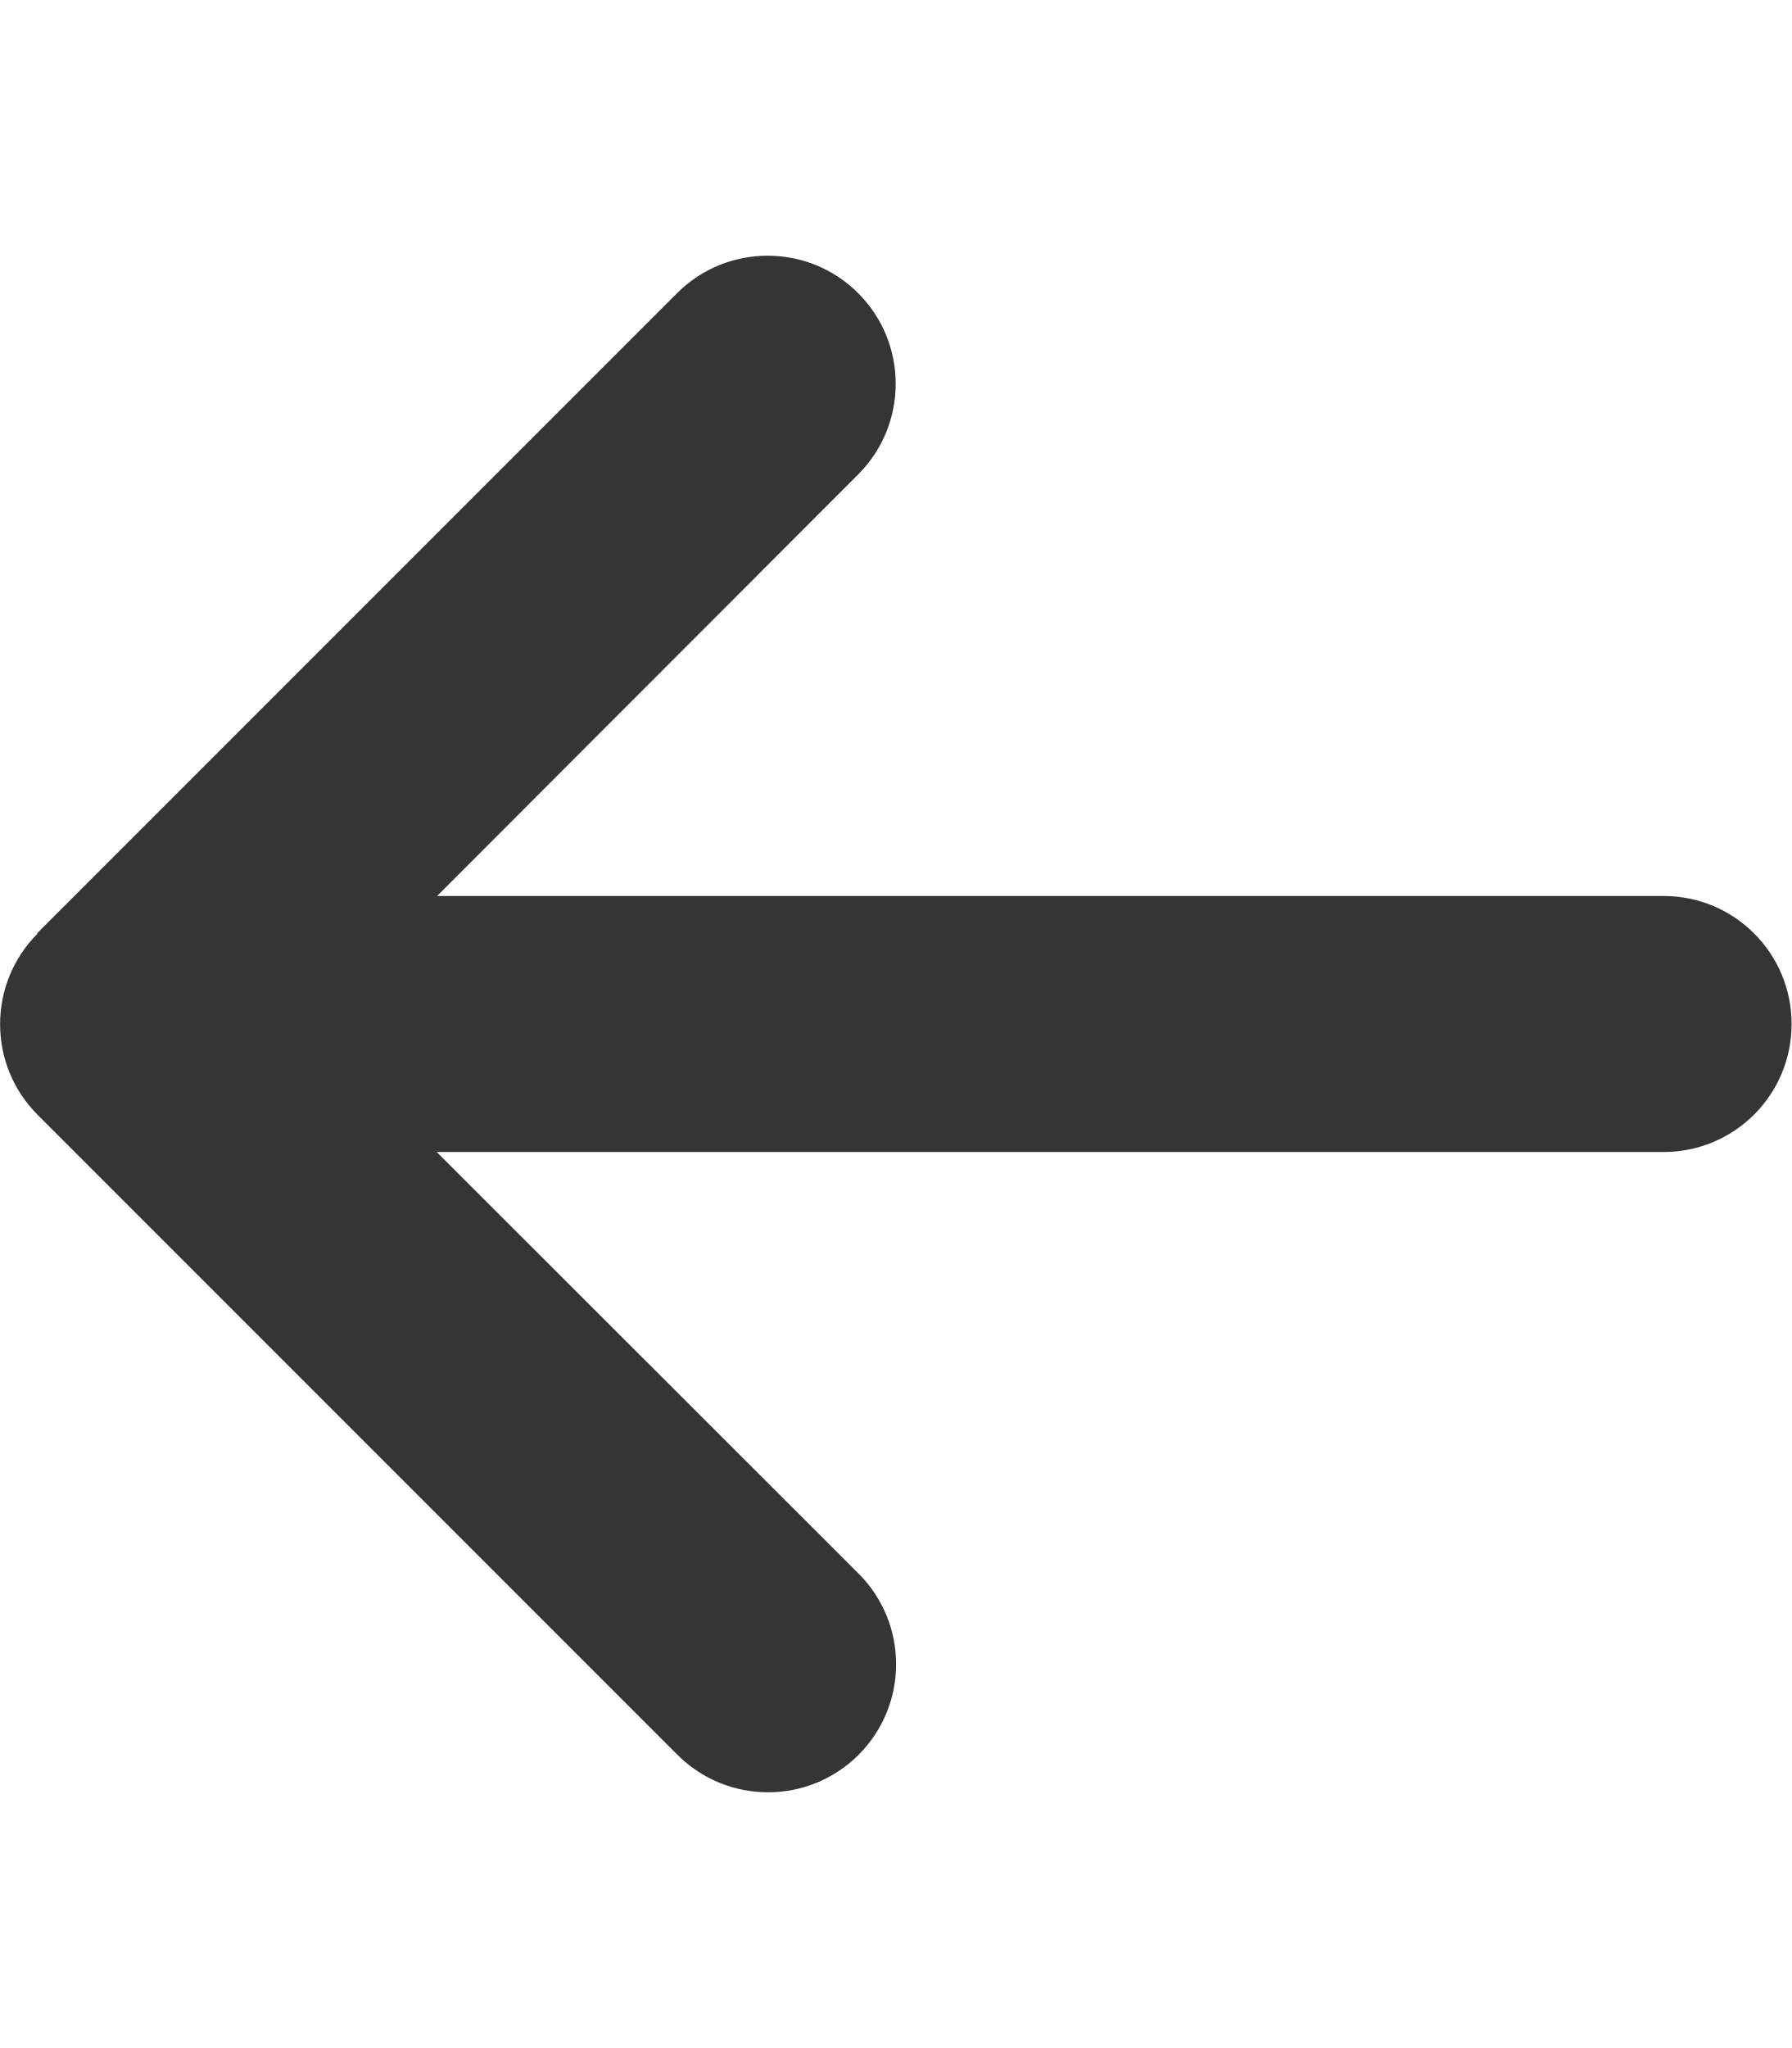
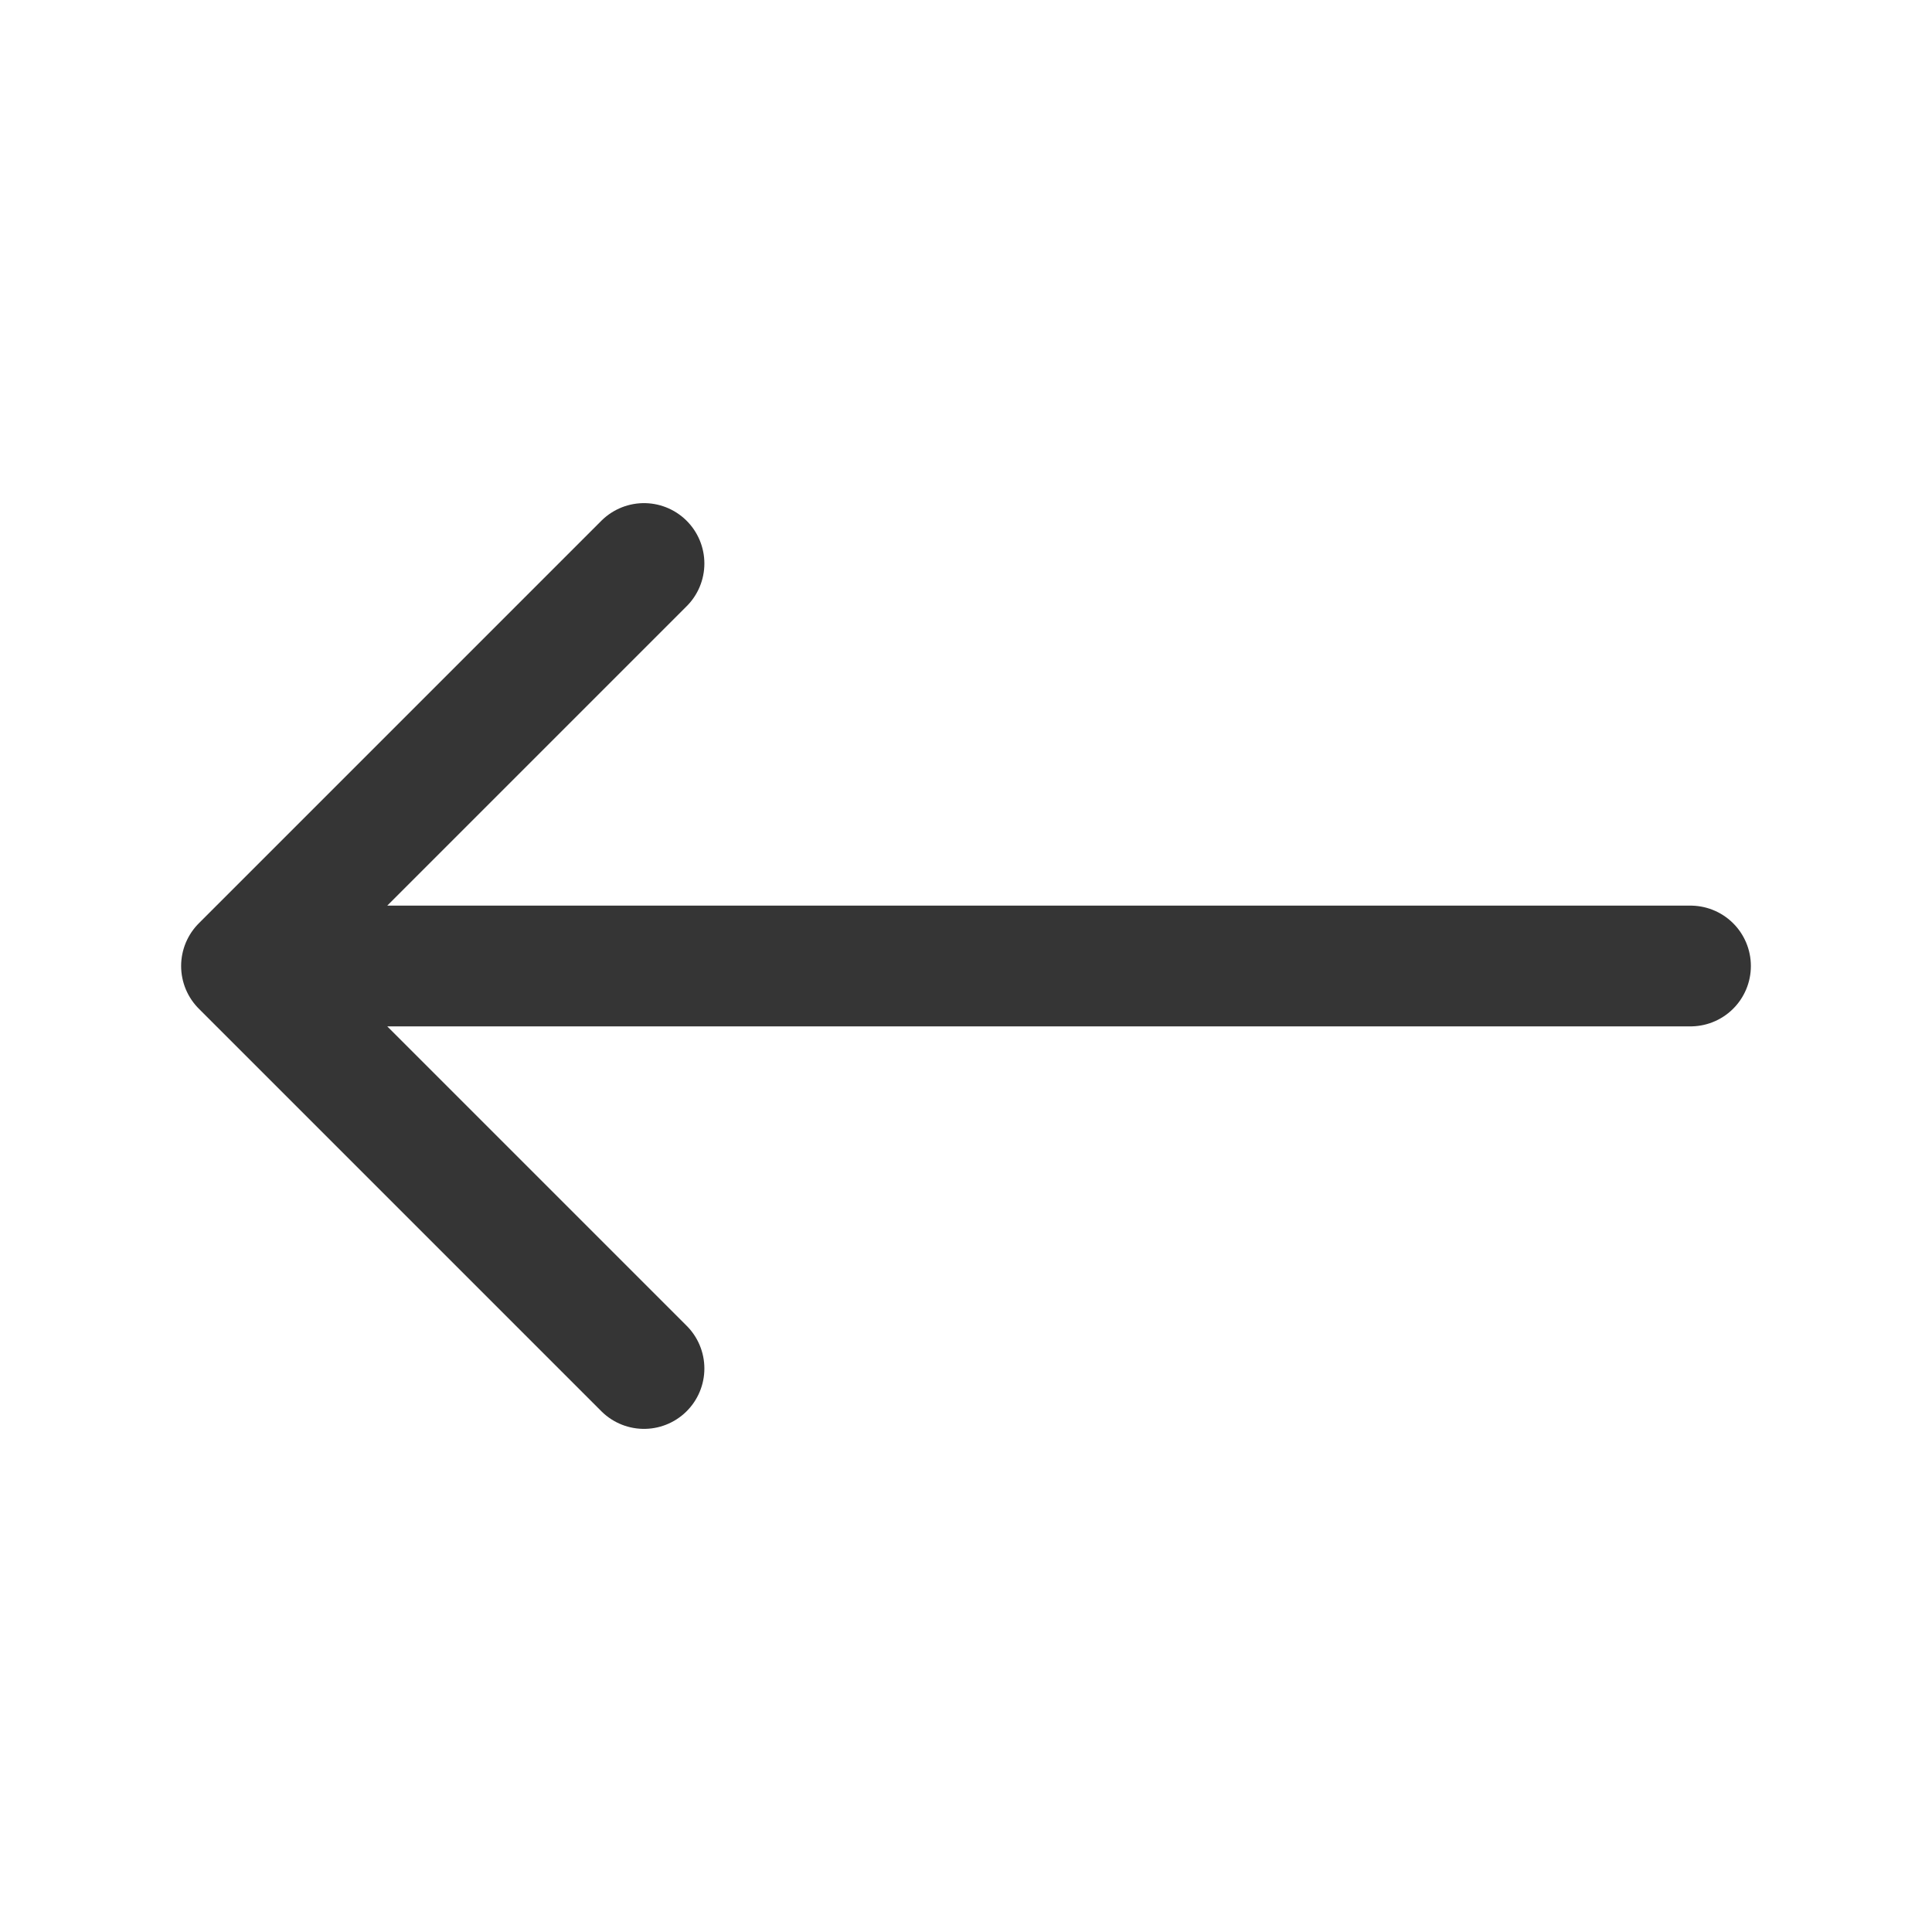
- <svg xmlns="http://www.w3.org/2000/svg" viewBox="0 0 448 512" fill="rgba(53, 53, 53, 1)">
-   <path d="M9.4 233.4c-12.5 12.5-12.5 32.8 0 45.3l160 160c12.5 12.5 32.8 12.5 45.3 0s12.5-32.8 0-45.3L109.2 288 416 288c17.7 0 32-14.3 32-32s-14.3-32-32-32l-306.7 0L214.6 118.6c12.5-12.5 12.5-32.8 0-45.3s-32.8-12.5-45.3 0l-160 160z" />
+ <svg xmlns="http://www.w3.org/2000/svg" width="24" height="24" viewBox="0 0 24 24" fill="none">
+   <g id="Arrow / Arrow_Left_LG">
+     <path id="Vector" d="M3 12L8 17M3 12L8 7M3 12H21" stroke="#353535" stroke-width="1.5" stroke-linecap="round" stroke-linejoin="round" />
+   </g>
</svg>
